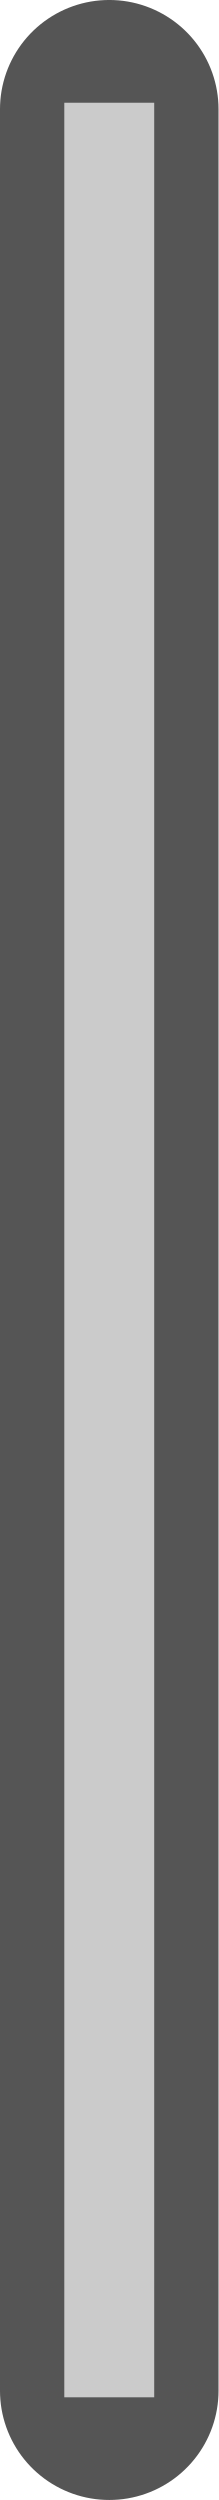
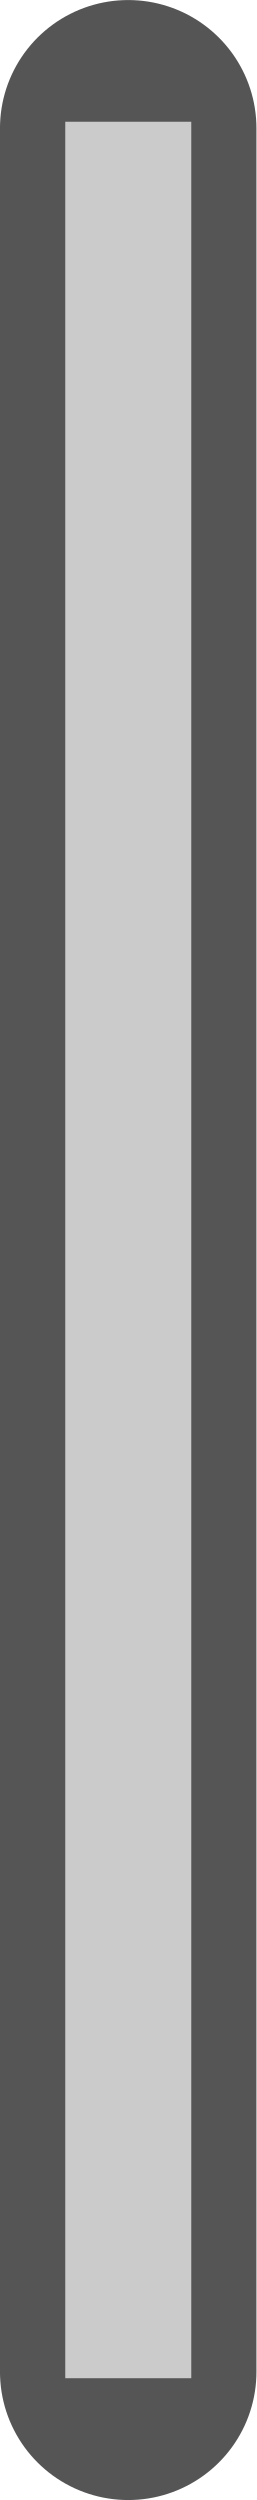
- <svg xmlns="http://www.w3.org/2000/svg" width="2.353mm" height="26.918mm" viewBox="0 0 2.353 26.918" version="1.1" id="svg163547">
+ <svg xmlns="http://www.w3.org/2000/svg" width="2.241mm" height="21.845mm" viewBox="0 0 2.241 21.845" version="1.1" id="svg163547">
  <defs id="defs163541" />
-   <g id="layer1" transform="translate(-107.6806,-95.30874)">
-     <path style="fill:#b5b5b5;stroke:#555555;stroke-width:2.353;stroke-linecap:round;stroke-linejoin:round;stroke-dasharray:none;stroke-opacity:1;paint-order:normal" d="M 108.857,96.485 V 121.05" id="path946" />
-     <rect style="fill:#cbcbcb;fill-opacity:1;stroke:none;stroke-width:1.953;stroke-linecap:round;stroke-linejoin:round;stroke-dasharray:none;stroke-opacity:1;paint-order:normal" id="rect3528" width="0.968" height="24.706" x="108.373" y="96.415" />
+   <g id="layer1" transform="translate(-107.7367,-98.05316)">
+     <path style="fill:#b5b5b5;stroke:#555555;stroke-width:2.241;stroke-linecap:round;stroke-linejoin:round;stroke-dasharray:none;stroke-opacity:1;paint-order:normal" d="m 108.857,99.174 v 19.604" id="path946" />
+     <rect style="fill:#cbcbcb;fill-opacity:1;stroke:none;stroke-width:1.86;stroke-linecap:round;stroke-linejoin:round;stroke-dasharray:none;stroke-opacity:1;paint-order:normal" id="rect3528" width="1.101" height="19.717" x="108.307" y="99.117" />
  </g>
</svg>
